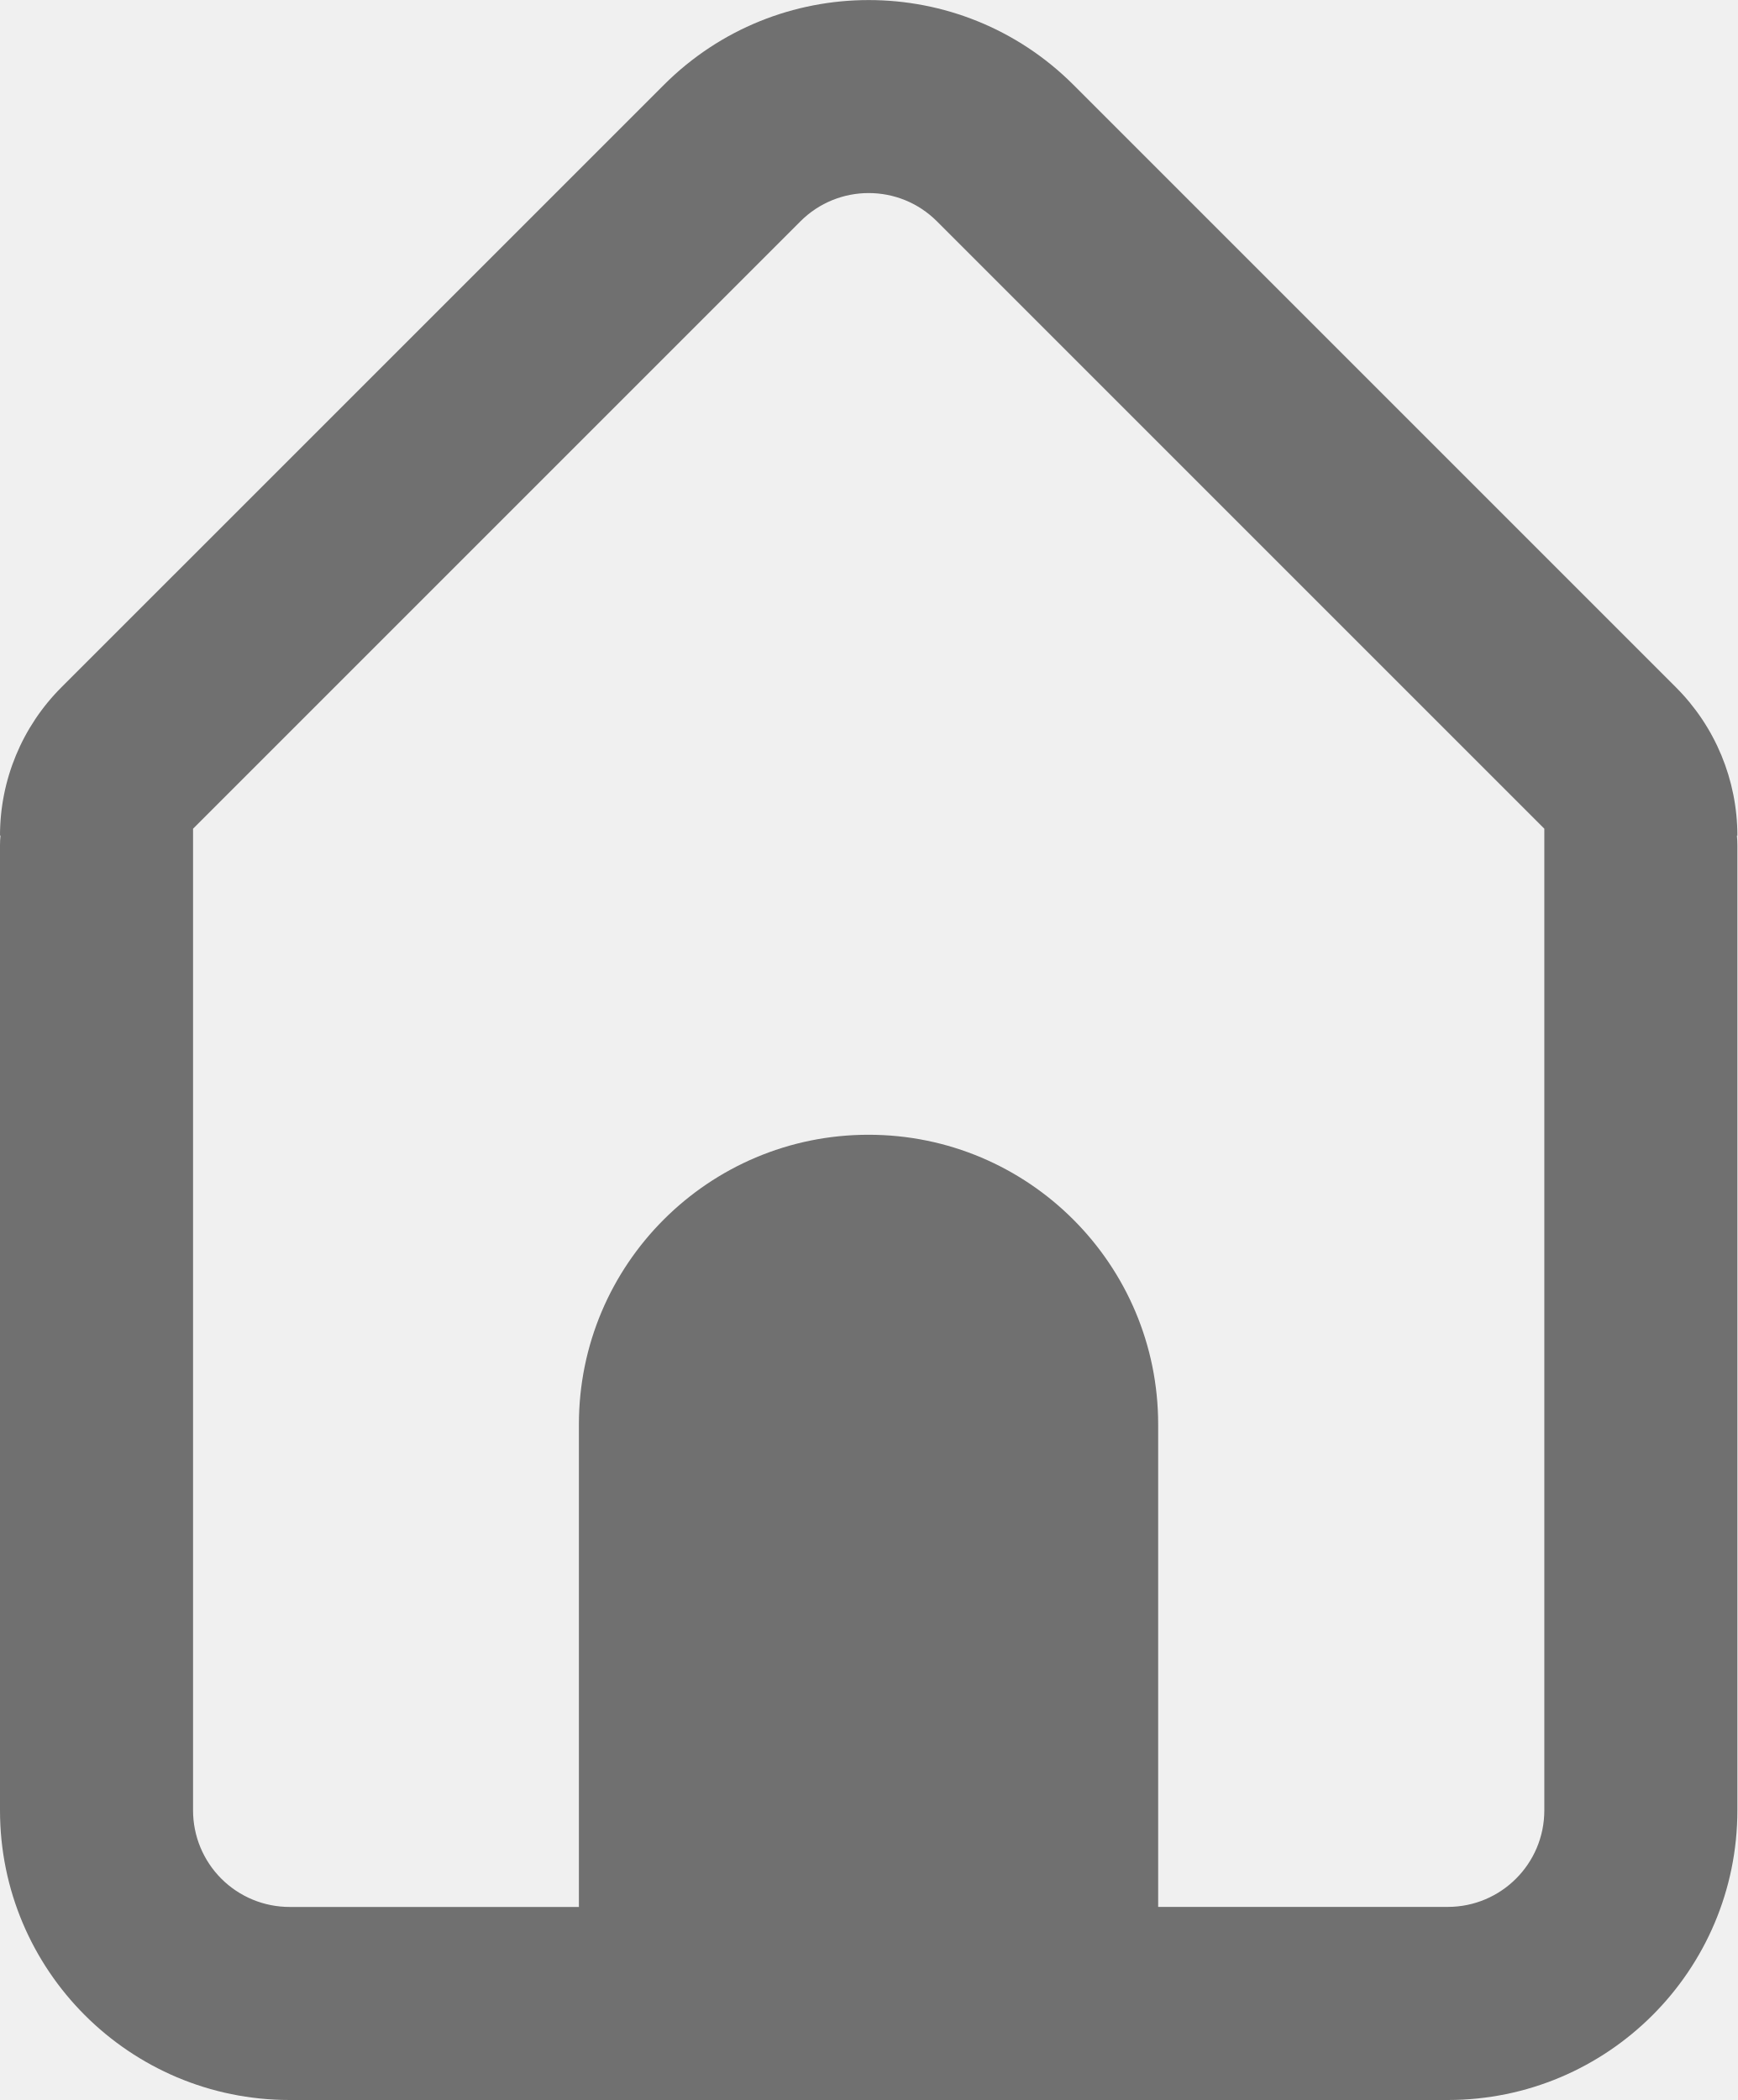
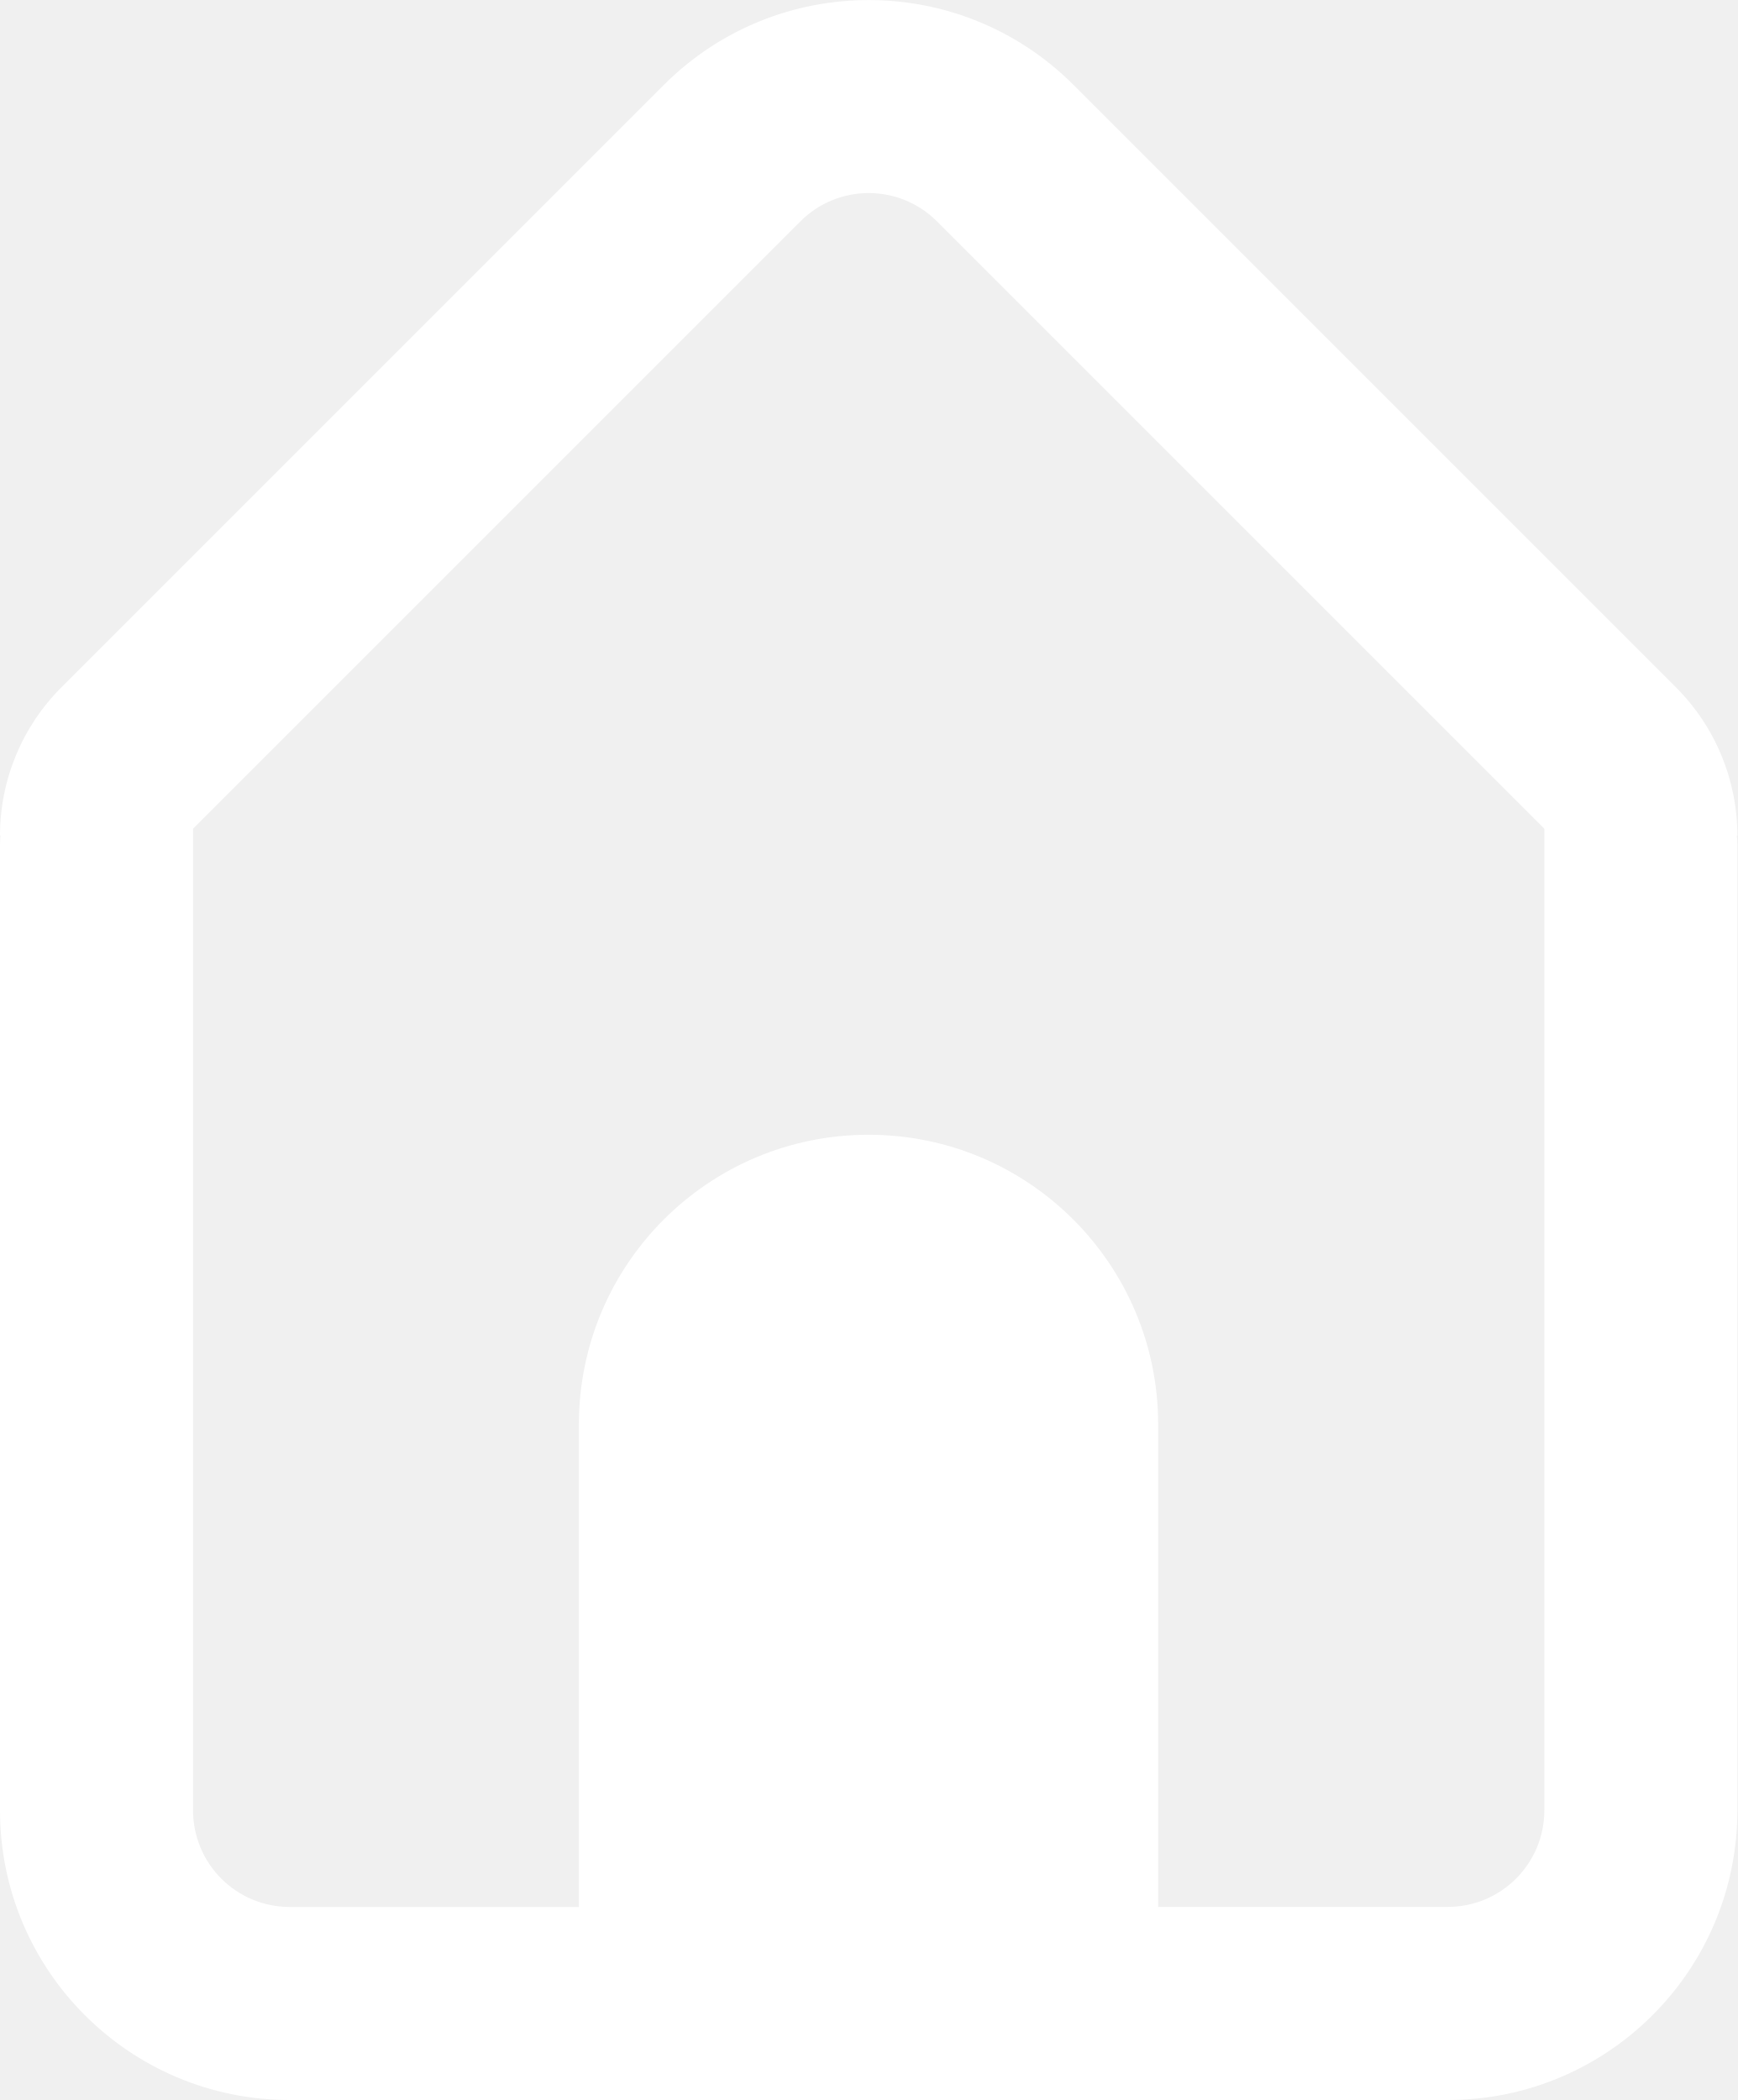
<svg xmlns="http://www.w3.org/2000/svg" width="32.992" height="39.879" viewBox="0 0 32.992 39.879">
-   <path id="Path_82" data-name="Path 82" d="M8.5,41A5.5,5.5,0,0,1,3,35.5V17.172q0-.093.009-.184H3a3.98,3.98,0,0,1,1.166-2.815L15.608,2.732a5.5,5.5,0,0,1,7.776,0L34.826,14.174a3.98,3.98,0,0,1,1.166,2.815h-.009q.009.091.009.184V35.5a5.5,5.5,0,0,1-5.5,5.5ZM20.792,5.324,32.326,16.858V35.5a1.833,1.833,0,0,1-1.833,1.833h-5.5V28.17a5.5,5.5,0,1,0-11,0v9.164H8.5A1.833,1.833,0,0,1,6.666,35.5V16.858L18.2,5.324A1.833,1.833,0,0,1,20.792,5.324Z" transform="translate(-3 -1.121)" fill="#707070" fill-rule="evenodd" />
+   <path id="Path_82" data-name="Path 82" d="M8.5,41A5.5,5.5,0,0,1,3,35.5V17.172q0-.093.009-.184H3a3.98,3.98,0,0,1,1.166-2.815L15.608,2.732a5.5,5.5,0,0,1,7.776,0L34.826,14.174a3.98,3.98,0,0,1,1.166,2.815h-.009q.009.091.009.184V35.5a5.5,5.5,0,0,1-5.5,5.5ZM20.792,5.324,32.326,16.858V35.5a1.833,1.833,0,0,1-1.833,1.833h-5.5V28.17a5.5,5.5,0,1,0-11,0v9.164H8.5A1.833,1.833,0,0,1,6.666,35.5V16.858L18.2,5.324A1.833,1.833,0,0,1,20.792,5.324Z" transform="translate(-3 -1.121)" fill="#fff" fill-rule="evenodd" />
</svg>
